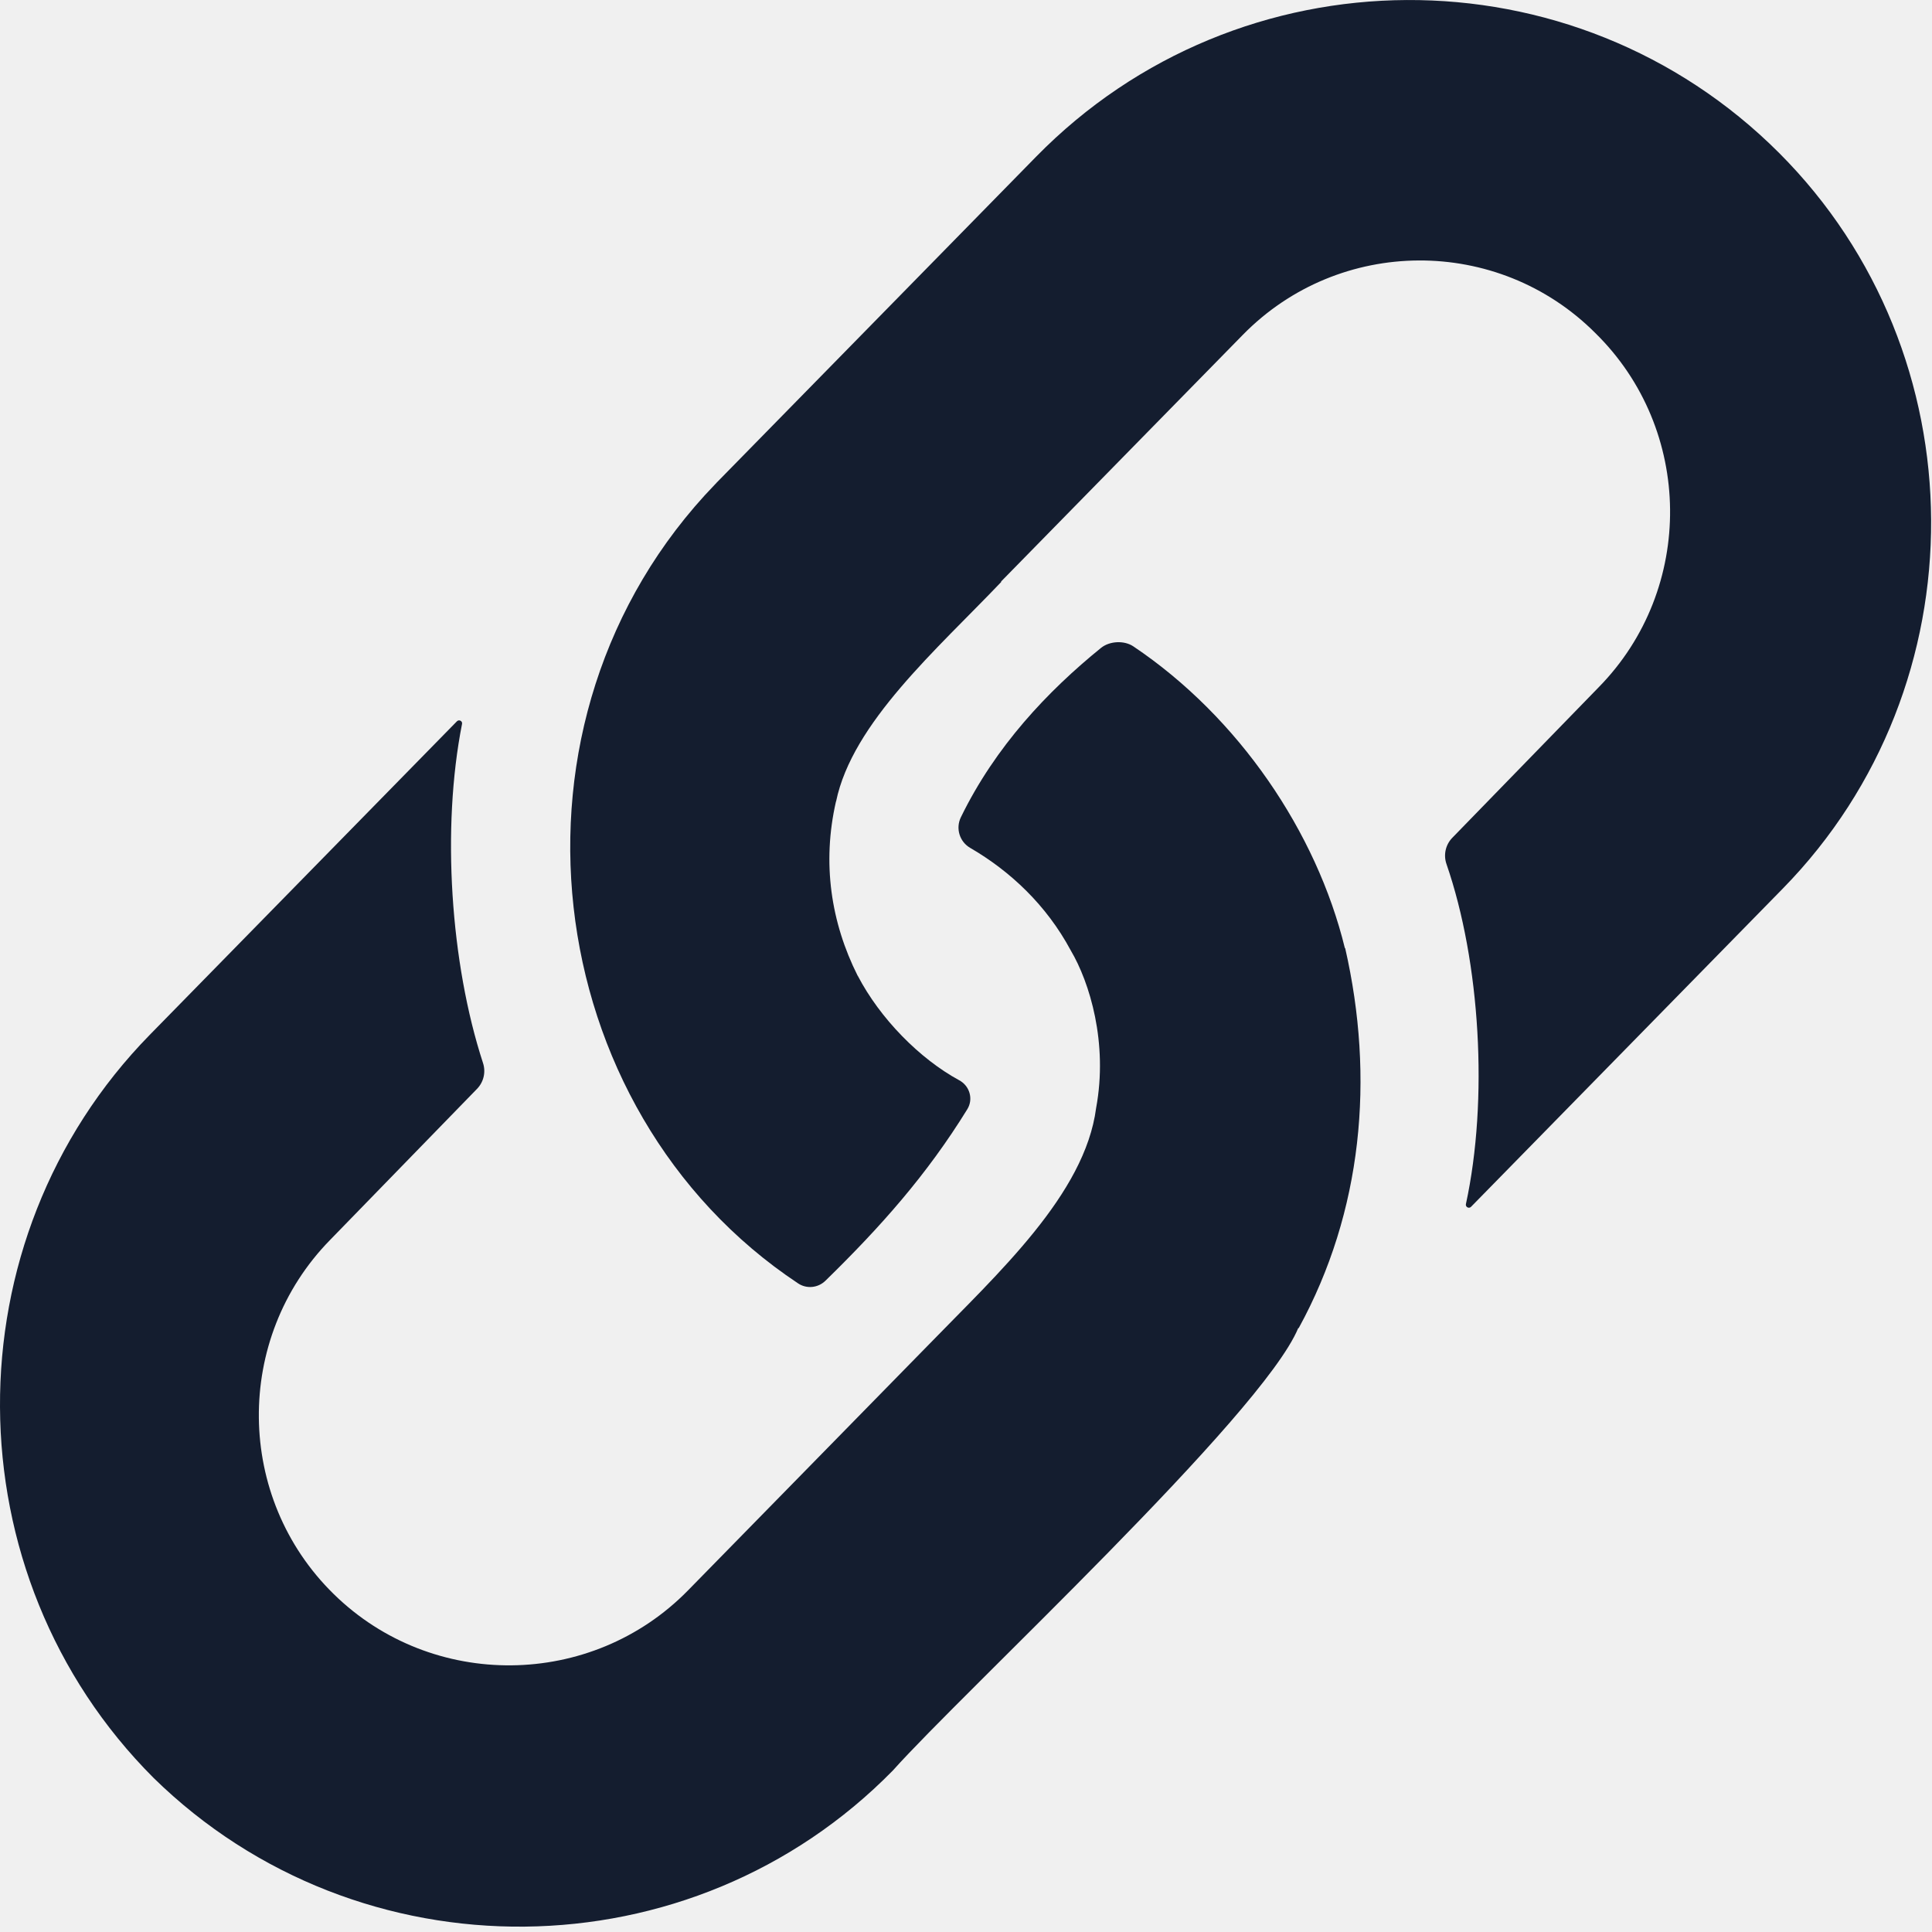
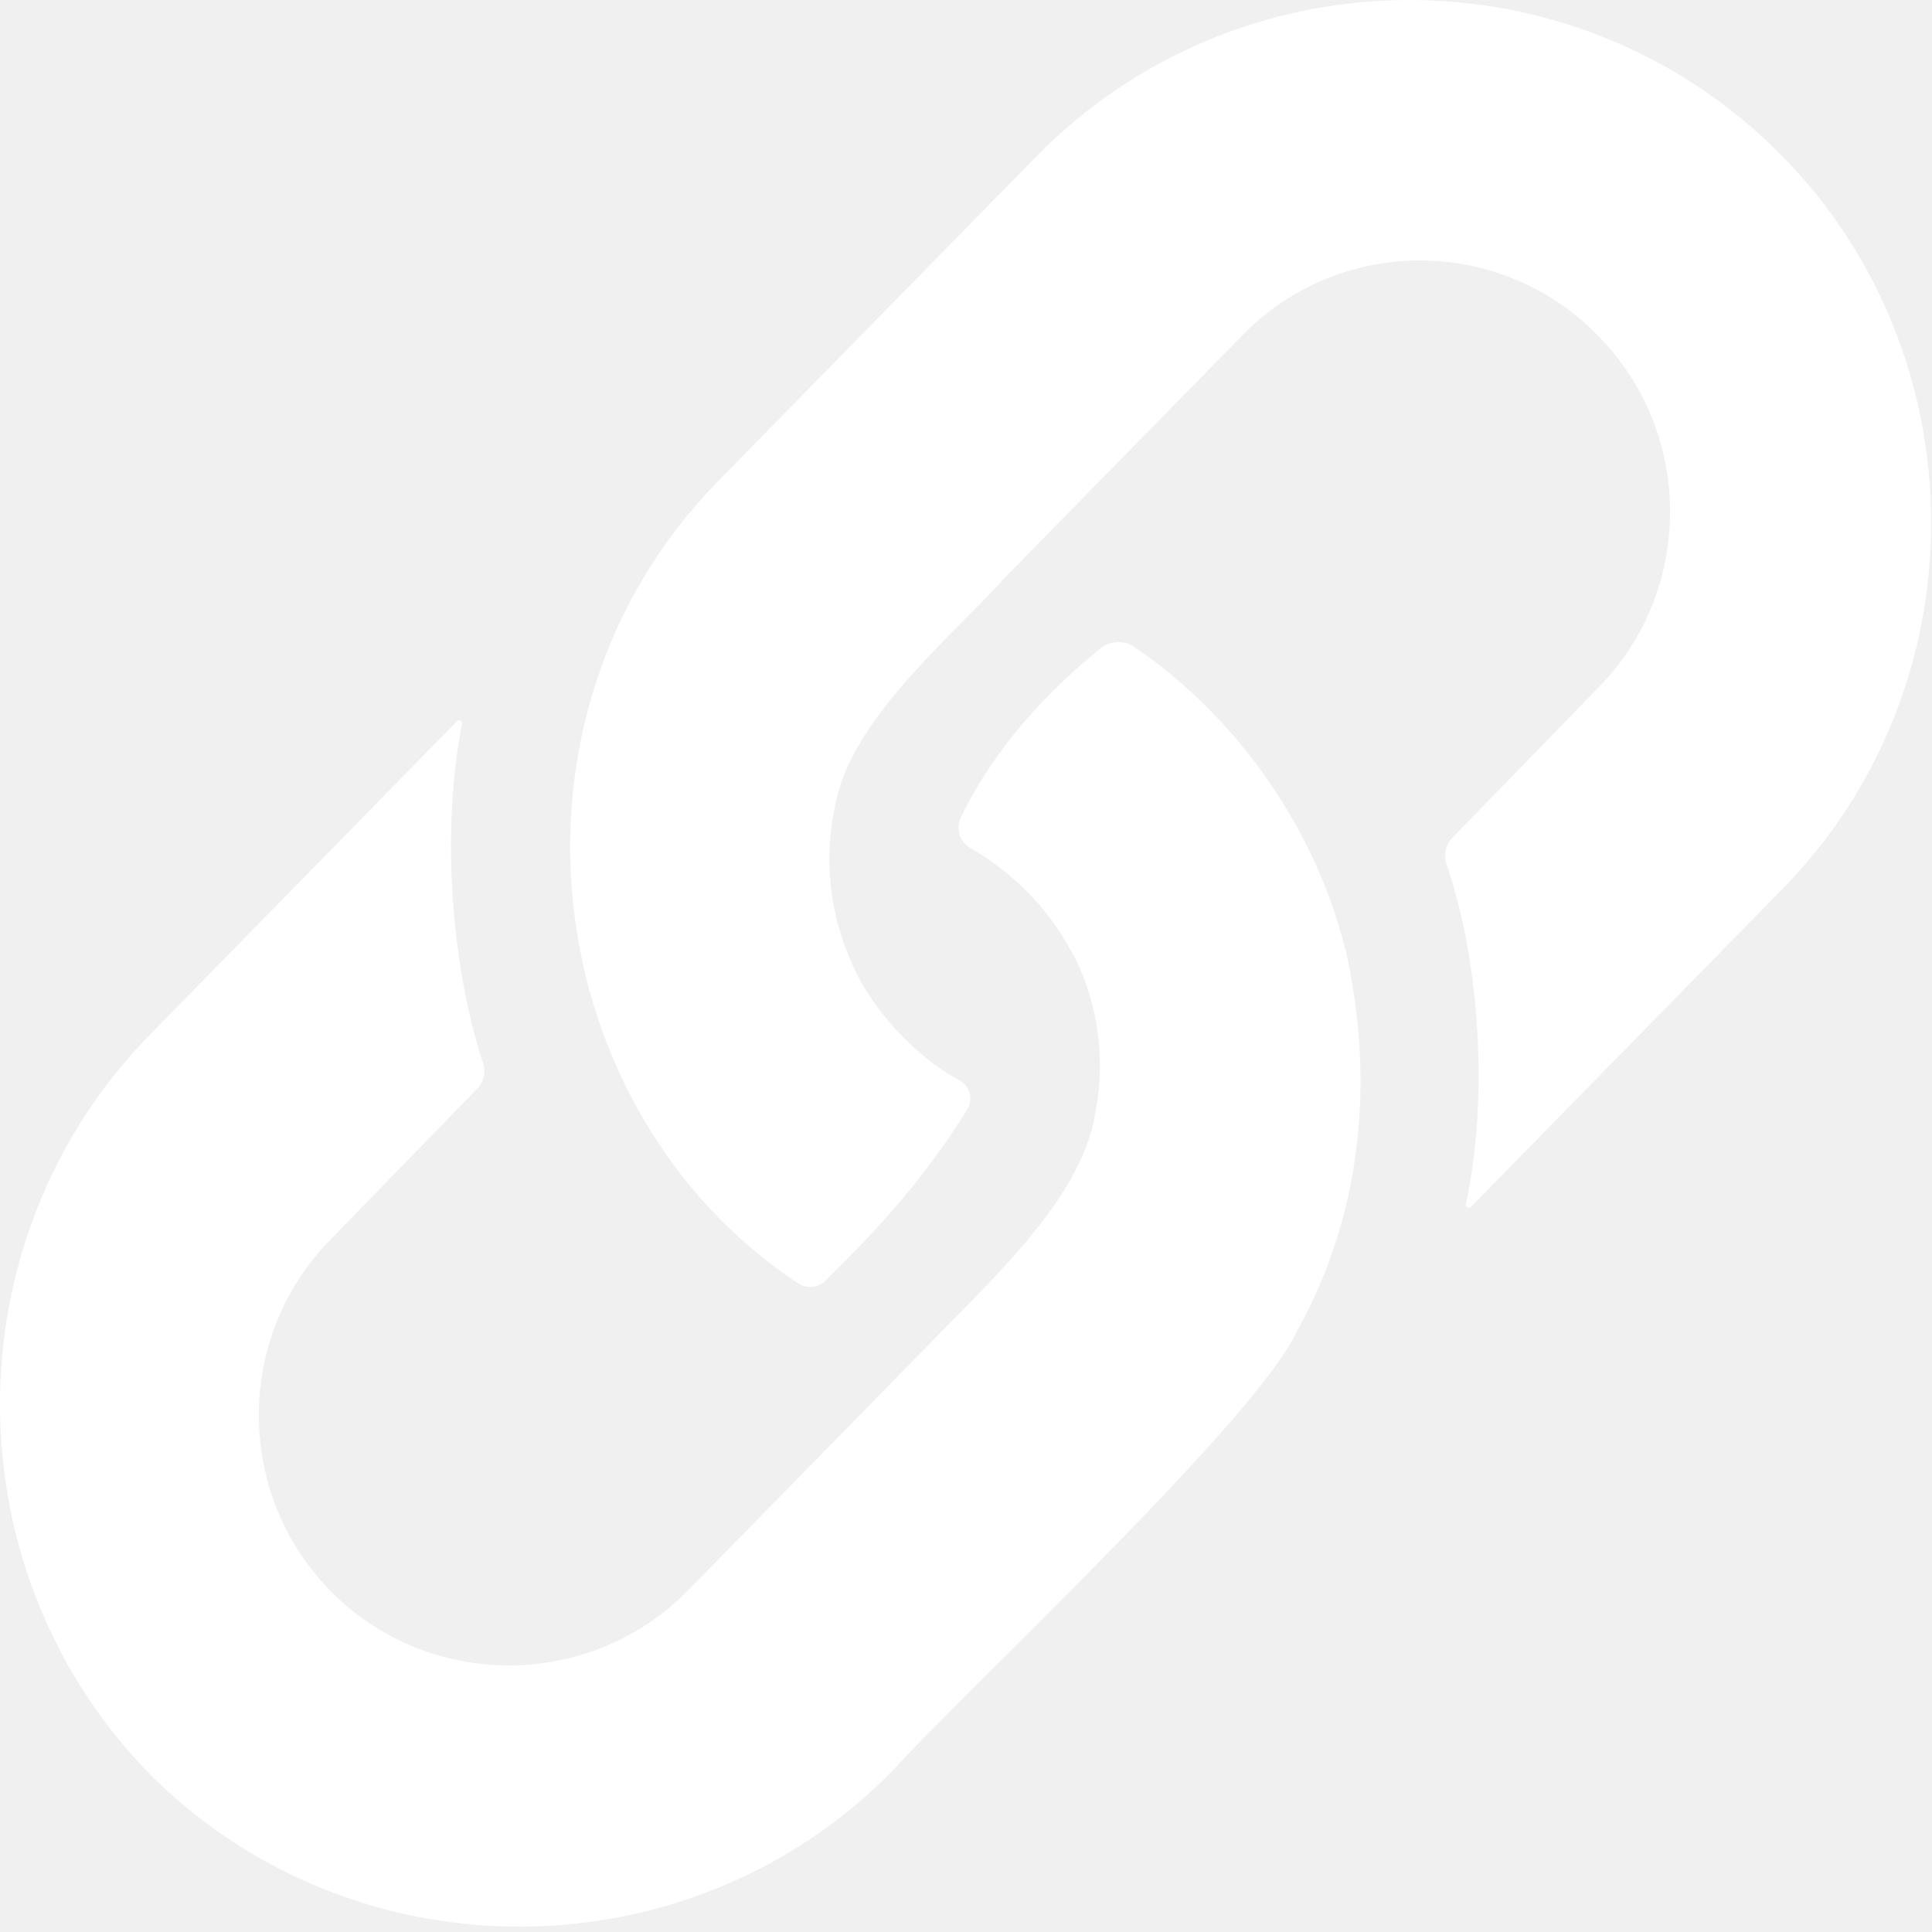
<svg xmlns="http://www.w3.org/2000/svg" width="20" height="20" viewBox="0 0 20 20" fill="none">
-   <g id="url">
-     <path id="Path" d="M7.404 5.012C5.049 7.449 5.563 11.494 8.261 13.285C8.35 13.345 8.468 13.333 8.545 13.258C9.113 12.703 9.593 12.165 10.014 11.482C10.078 11.377 10.038 11.241 9.93 11.183C9.519 10.96 9.109 10.542 8.879 10.1L8.878 10.1C8.602 9.55 8.508 8.934 8.654 8.297C8.655 8.297 8.655 8.297 8.655 8.297C8.823 7.482 9.698 6.724 10.366 6.023C10.365 6.022 10.364 6.022 10.362 6.021L12.866 3.466C13.864 2.447 15.506 2.439 16.514 3.447C17.532 4.445 17.549 6.095 16.551 7.113L15.034 8.673C14.964 8.745 14.941 8.85 14.974 8.945C15.324 9.958 15.409 11.386 15.175 12.465C15.169 12.495 15.206 12.515 15.228 12.493L18.456 9.198C20.518 7.093 20.5 3.667 18.417 1.583C16.291 -0.543 12.829 -0.525 10.725 1.623L7.417 4.998C7.413 5.003 7.409 5.008 7.404 5.012Z" fill="#141D2F" />
-     <path id="Path_2" d="M13.439 13.749C13.439 13.75 13.439 13.75 13.439 13.75C13.441 13.749 13.443 13.748 13.445 13.747C14.104 12.543 14.233 11.161 13.925 9.814L13.923 9.816L13.922 9.815C13.629 8.615 12.824 7.424 11.732 6.691C11.638 6.628 11.488 6.635 11.399 6.706C10.846 7.154 10.304 7.727 9.947 8.46C9.891 8.575 9.933 8.713 10.043 8.777C10.458 9.018 10.833 9.37 11.084 9.838L11.084 9.838C11.28 10.169 11.472 10.796 11.347 11.47C11.347 11.47 11.347 11.47 11.347 11.47C11.231 12.364 10.328 13.184 9.611 13.923L9.611 13.923C9.065 14.482 7.676 15.897 7.121 16.465C6.123 17.483 4.473 17.5 3.455 16.502C2.436 15.505 2.419 13.855 3.417 12.836L4.938 11.272C5.007 11.201 5.031 11.098 5 11.004C4.662 9.968 4.57 8.572 4.783 7.494C4.789 7.464 4.752 7.445 4.73 7.467L1.551 10.712C-0.532 12.838 -0.515 16.3 1.59 18.405C3.716 20.488 7.16 20.453 9.244 18.327C9.967 17.517 13.065 14.649 13.439 13.749Z" fill="#141D2F" />
-   </g>
+   <path d="M7.404 5.012C5.048 7.449 5.563 11.494 8.261 13.285C8.35 13.345 8.468 13.333 8.544 13.258C9.112 12.703 9.593 12.165 10.014 11.482C10.078 11.377 10.038 11.241 9.93 11.183C9.518 10.96 9.109 10.542 8.878 10.1L8.878 10.1C8.602 9.55 8.508 8.934 8.654 8.297C8.654 8.297 8.654 8.297 8.655 8.297C8.823 7.482 9.698 6.724 10.366 6.023C10.365 6.022 10.363 6.022 10.362 6.021L12.866 3.466C13.864 2.447 15.505 2.439 16.514 3.447C17.532 4.445 17.549 6.095 16.551 7.113L15.034 8.673C14.964 8.745 14.941 8.85 14.974 8.945C15.323 9.958 15.409 11.386 15.175 12.465C15.169 12.495 15.206 12.515 15.228 12.493L18.456 9.198C20.518 7.093 20.5 3.667 18.417 1.583C16.29 -0.543 12.829 -0.525 10.725 1.623L7.417 4.998C7.413 5.003 7.408 5.008 7.404 5.012Z" fill="white" />
+   <path d="M13.439 13.75C13.439 13.75 13.439 13.75 13.439 13.75C13.441 13.749 13.443 13.748 13.445 13.747C14.104 12.543 14.233 11.161 13.925 9.814L13.923 9.816L13.922 9.815C13.629 8.616 12.824 7.424 11.732 6.691C11.638 6.628 11.488 6.635 11.399 6.706C10.846 7.154 10.304 7.728 9.947 8.46C9.891 8.575 9.933 8.713 10.043 8.777C10.458 9.018 10.833 9.37 11.084 9.839L11.084 9.838C11.28 10.169 11.472 10.796 11.347 11.47C11.347 11.47 11.347 11.47 11.347 11.47C11.231 12.364 10.328 13.184 9.611 13.923L9.611 13.923C9.065 14.482 7.676 15.897 7.121 16.465C6.123 17.484 4.473 17.5 3.455 16.503C2.436 15.505 2.419 13.855 3.417 12.837L4.938 11.272C5.007 11.201 5.031 11.098 5 11.004C4.662 9.968 4.57 8.572 4.783 7.495C4.789 7.464 4.752 7.445 4.73 7.467L1.551 10.712C-0.532 12.839 -0.515 16.3 1.59 18.405C3.716 20.488 7.16 20.453 9.244 18.327C9.967 17.518 13.065 14.649 13.439 13.75Z" fill="white" />
</svg>
